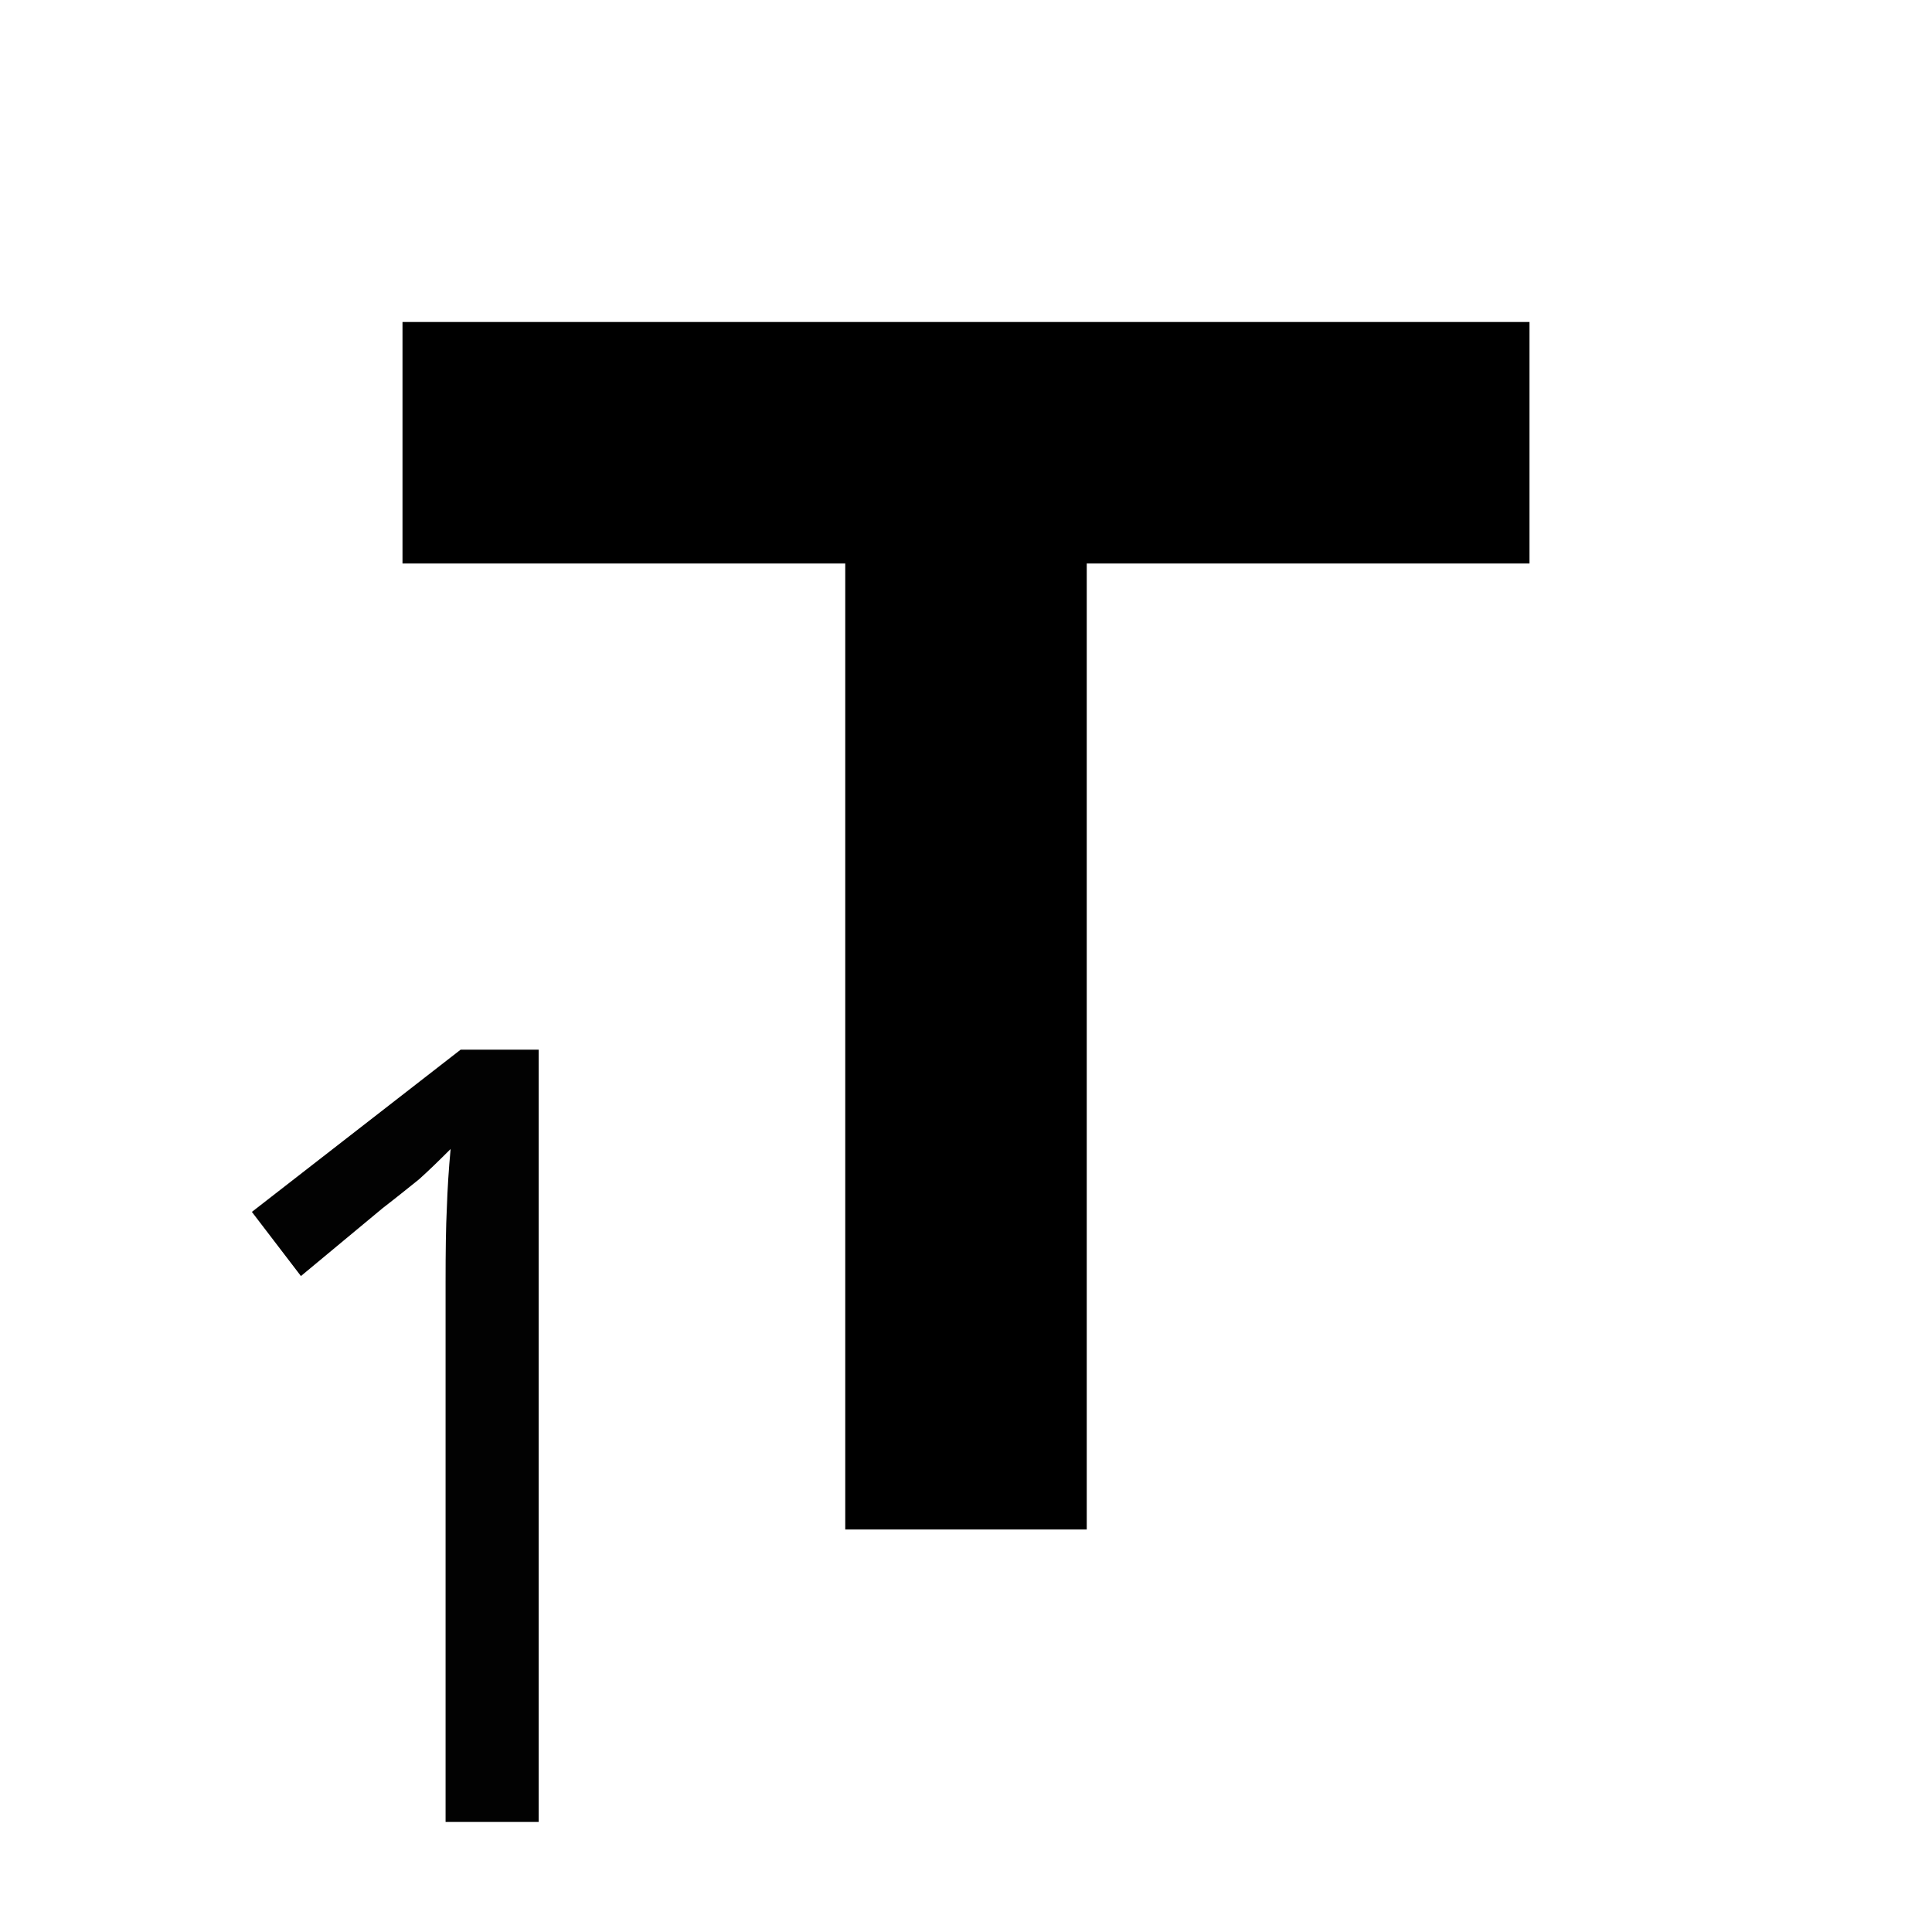
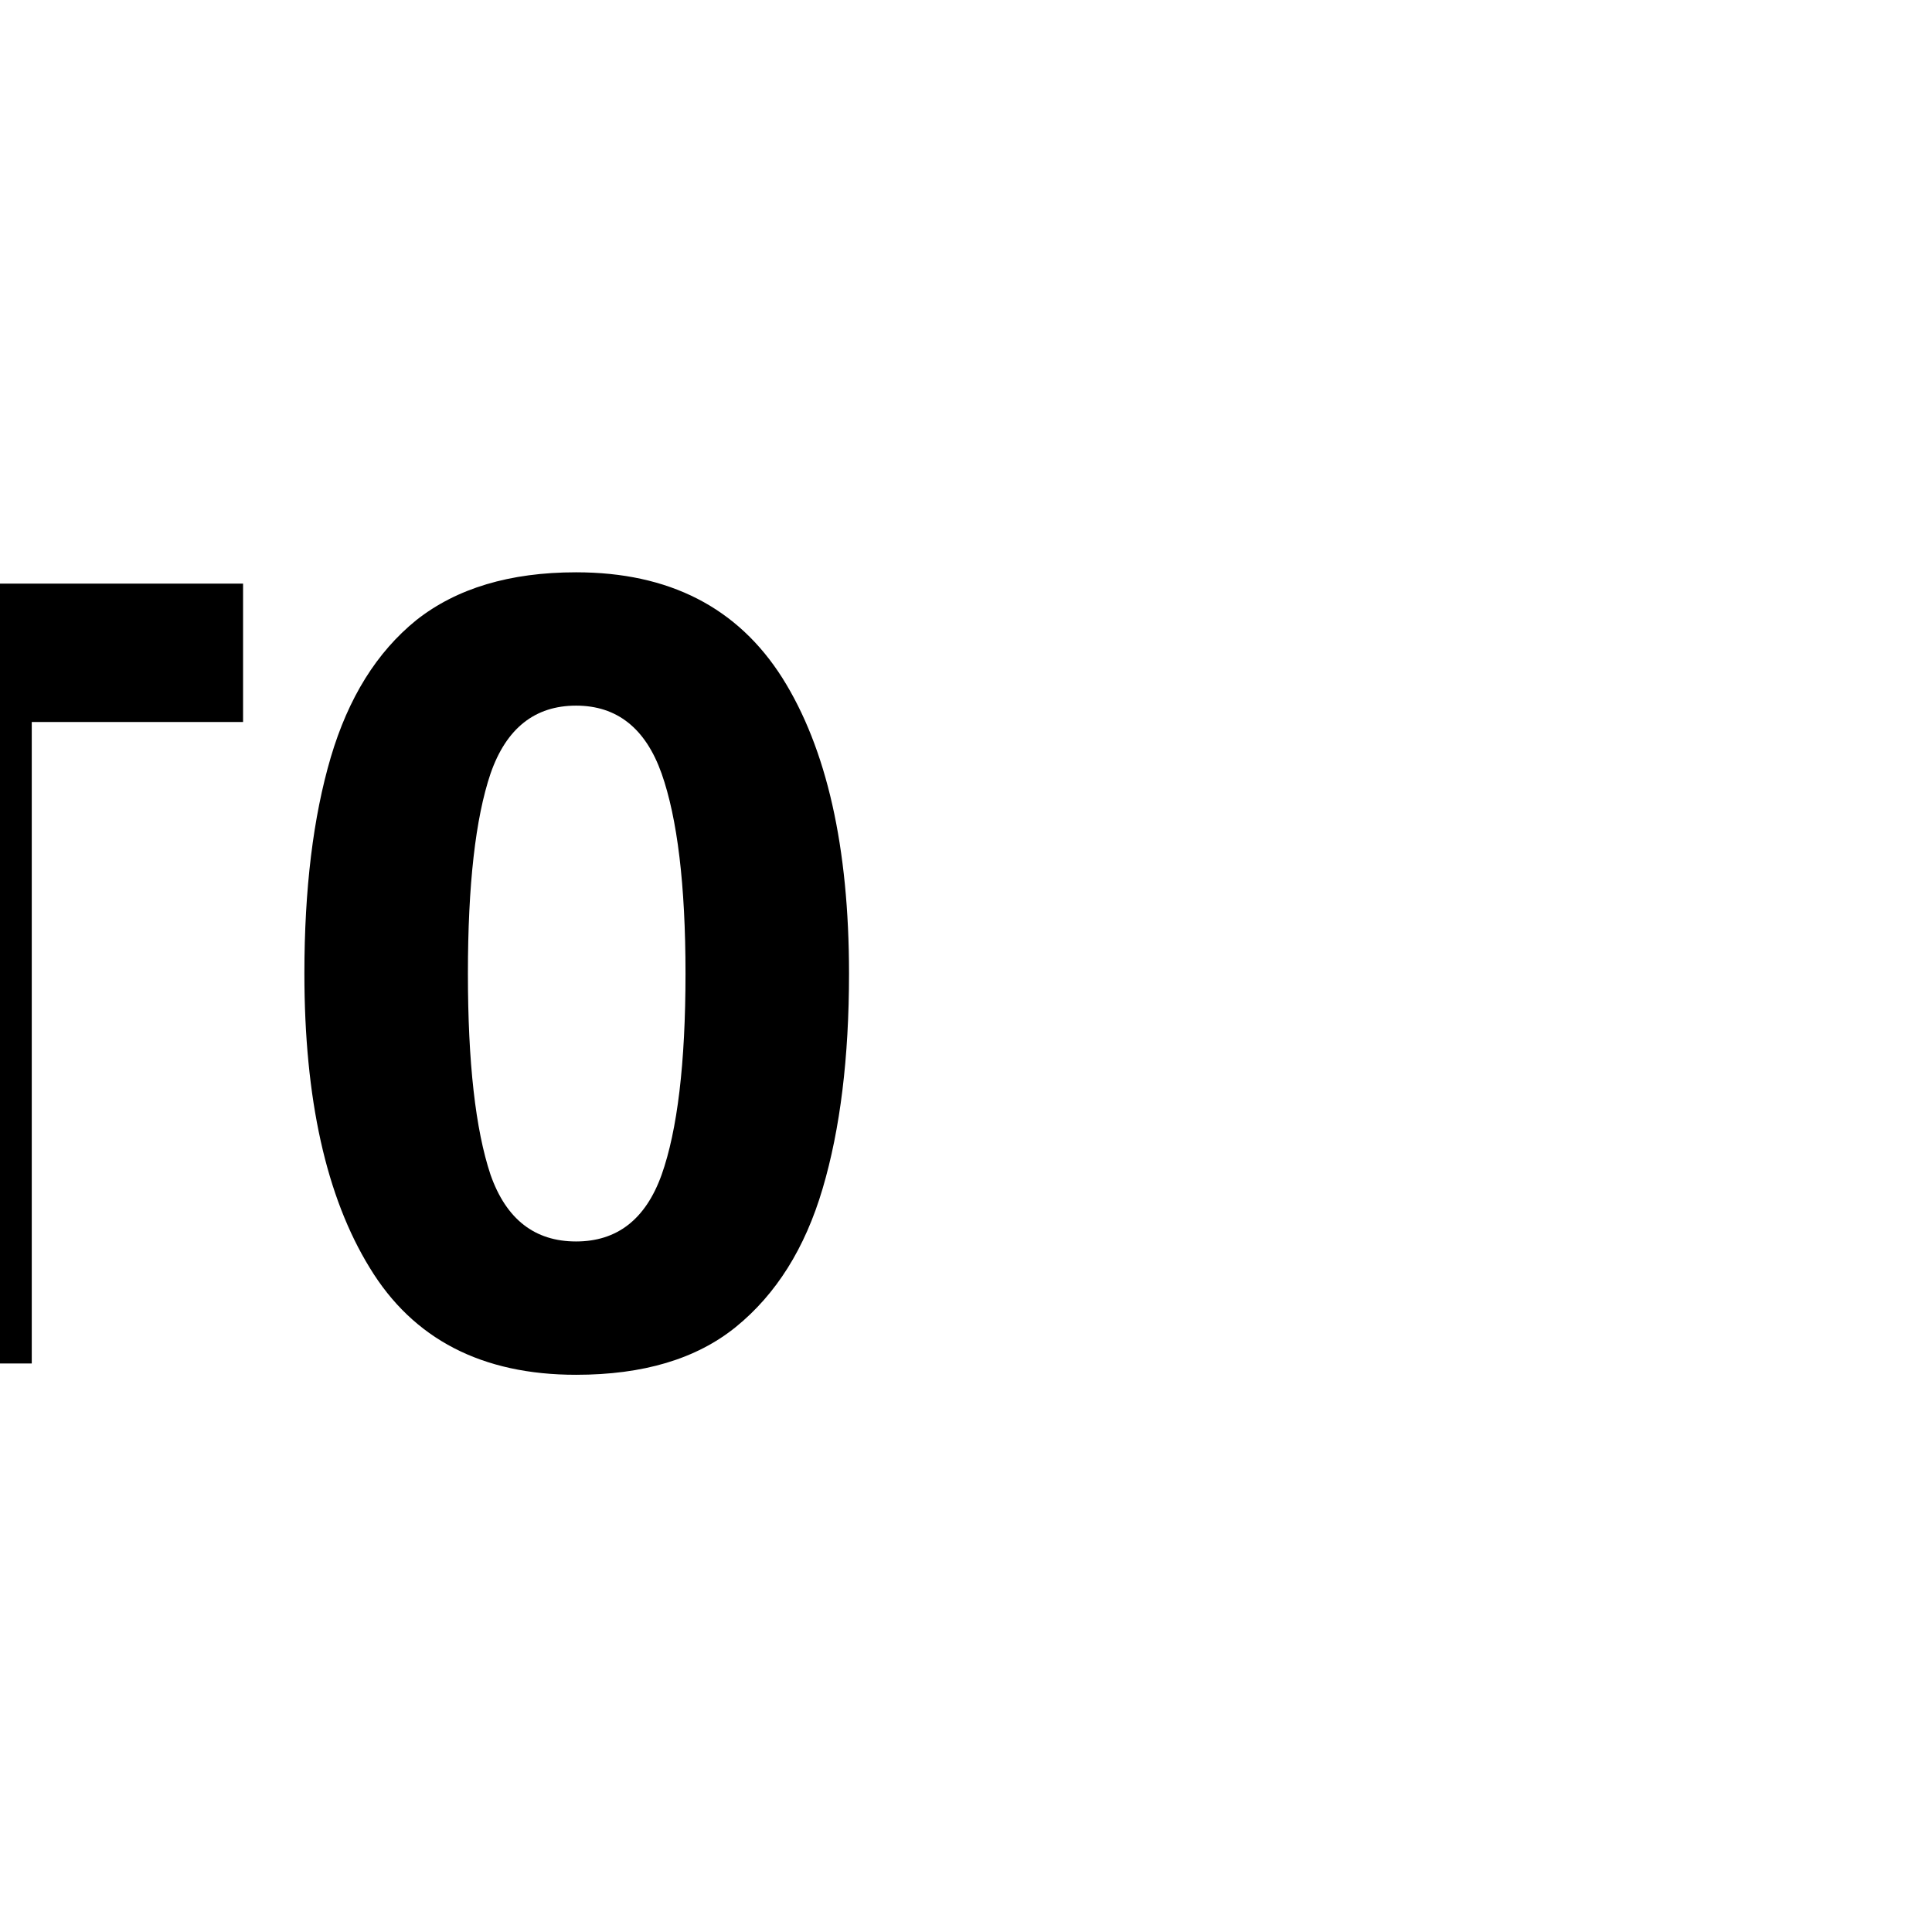
<svg xmlns="http://www.w3.org/2000/svg" stroke="currentColor" fill="currentColor" stroke-width="0" viewBox="0 0 24 24" height="100px" width="100px" version="1.1" id="svg6">
  <defs id="defs10" />
  <path fill="none" d="M0 0h24v24H0V0z" id="path2" />
-   <path d="M5 4v3h5.5v12h3V7H19V4z" id="path4" />
-   <text xml:space="preserve" style="font-size:13.44px;font-family:Keraleeyam;-inkscape-font-specification:Keraleeyam;text-align:end;text-anchor:end;fill:#020202;stroke-width:0.12;stroke:none;fill-opacity:1" x="20.096" y="22.634" id="text293">
-     <tspan style="stroke-width:0.12;stroke:none;fill:#020202;fill-opacity:1" x="20.096" y="22.634" id="tspan295">1</tspan>
+   <text xml:space="preserve" style="font-size:13.567px;font-family:Keraleeyam;-inkscape-font-specification:Keraleeyam;text-align:end;text-anchor:end;fill:#000000;fill-opacity:1;stroke:none;stroke-width:0.121" x="21.639" y="16.939" id="text5388">
+     <tspan id="tspan5386" style="font-style:normal;font-variant:normal;font-weight:bold;font-stretch:normal;font-family:sans-serif;-inkscape-font-specification:'sans-serif Bold';fill:#000000;fill-opacity:1;stroke-width:0.121" x="21.639" y="16.939">T0</tspan>
  </text>
</svg>
